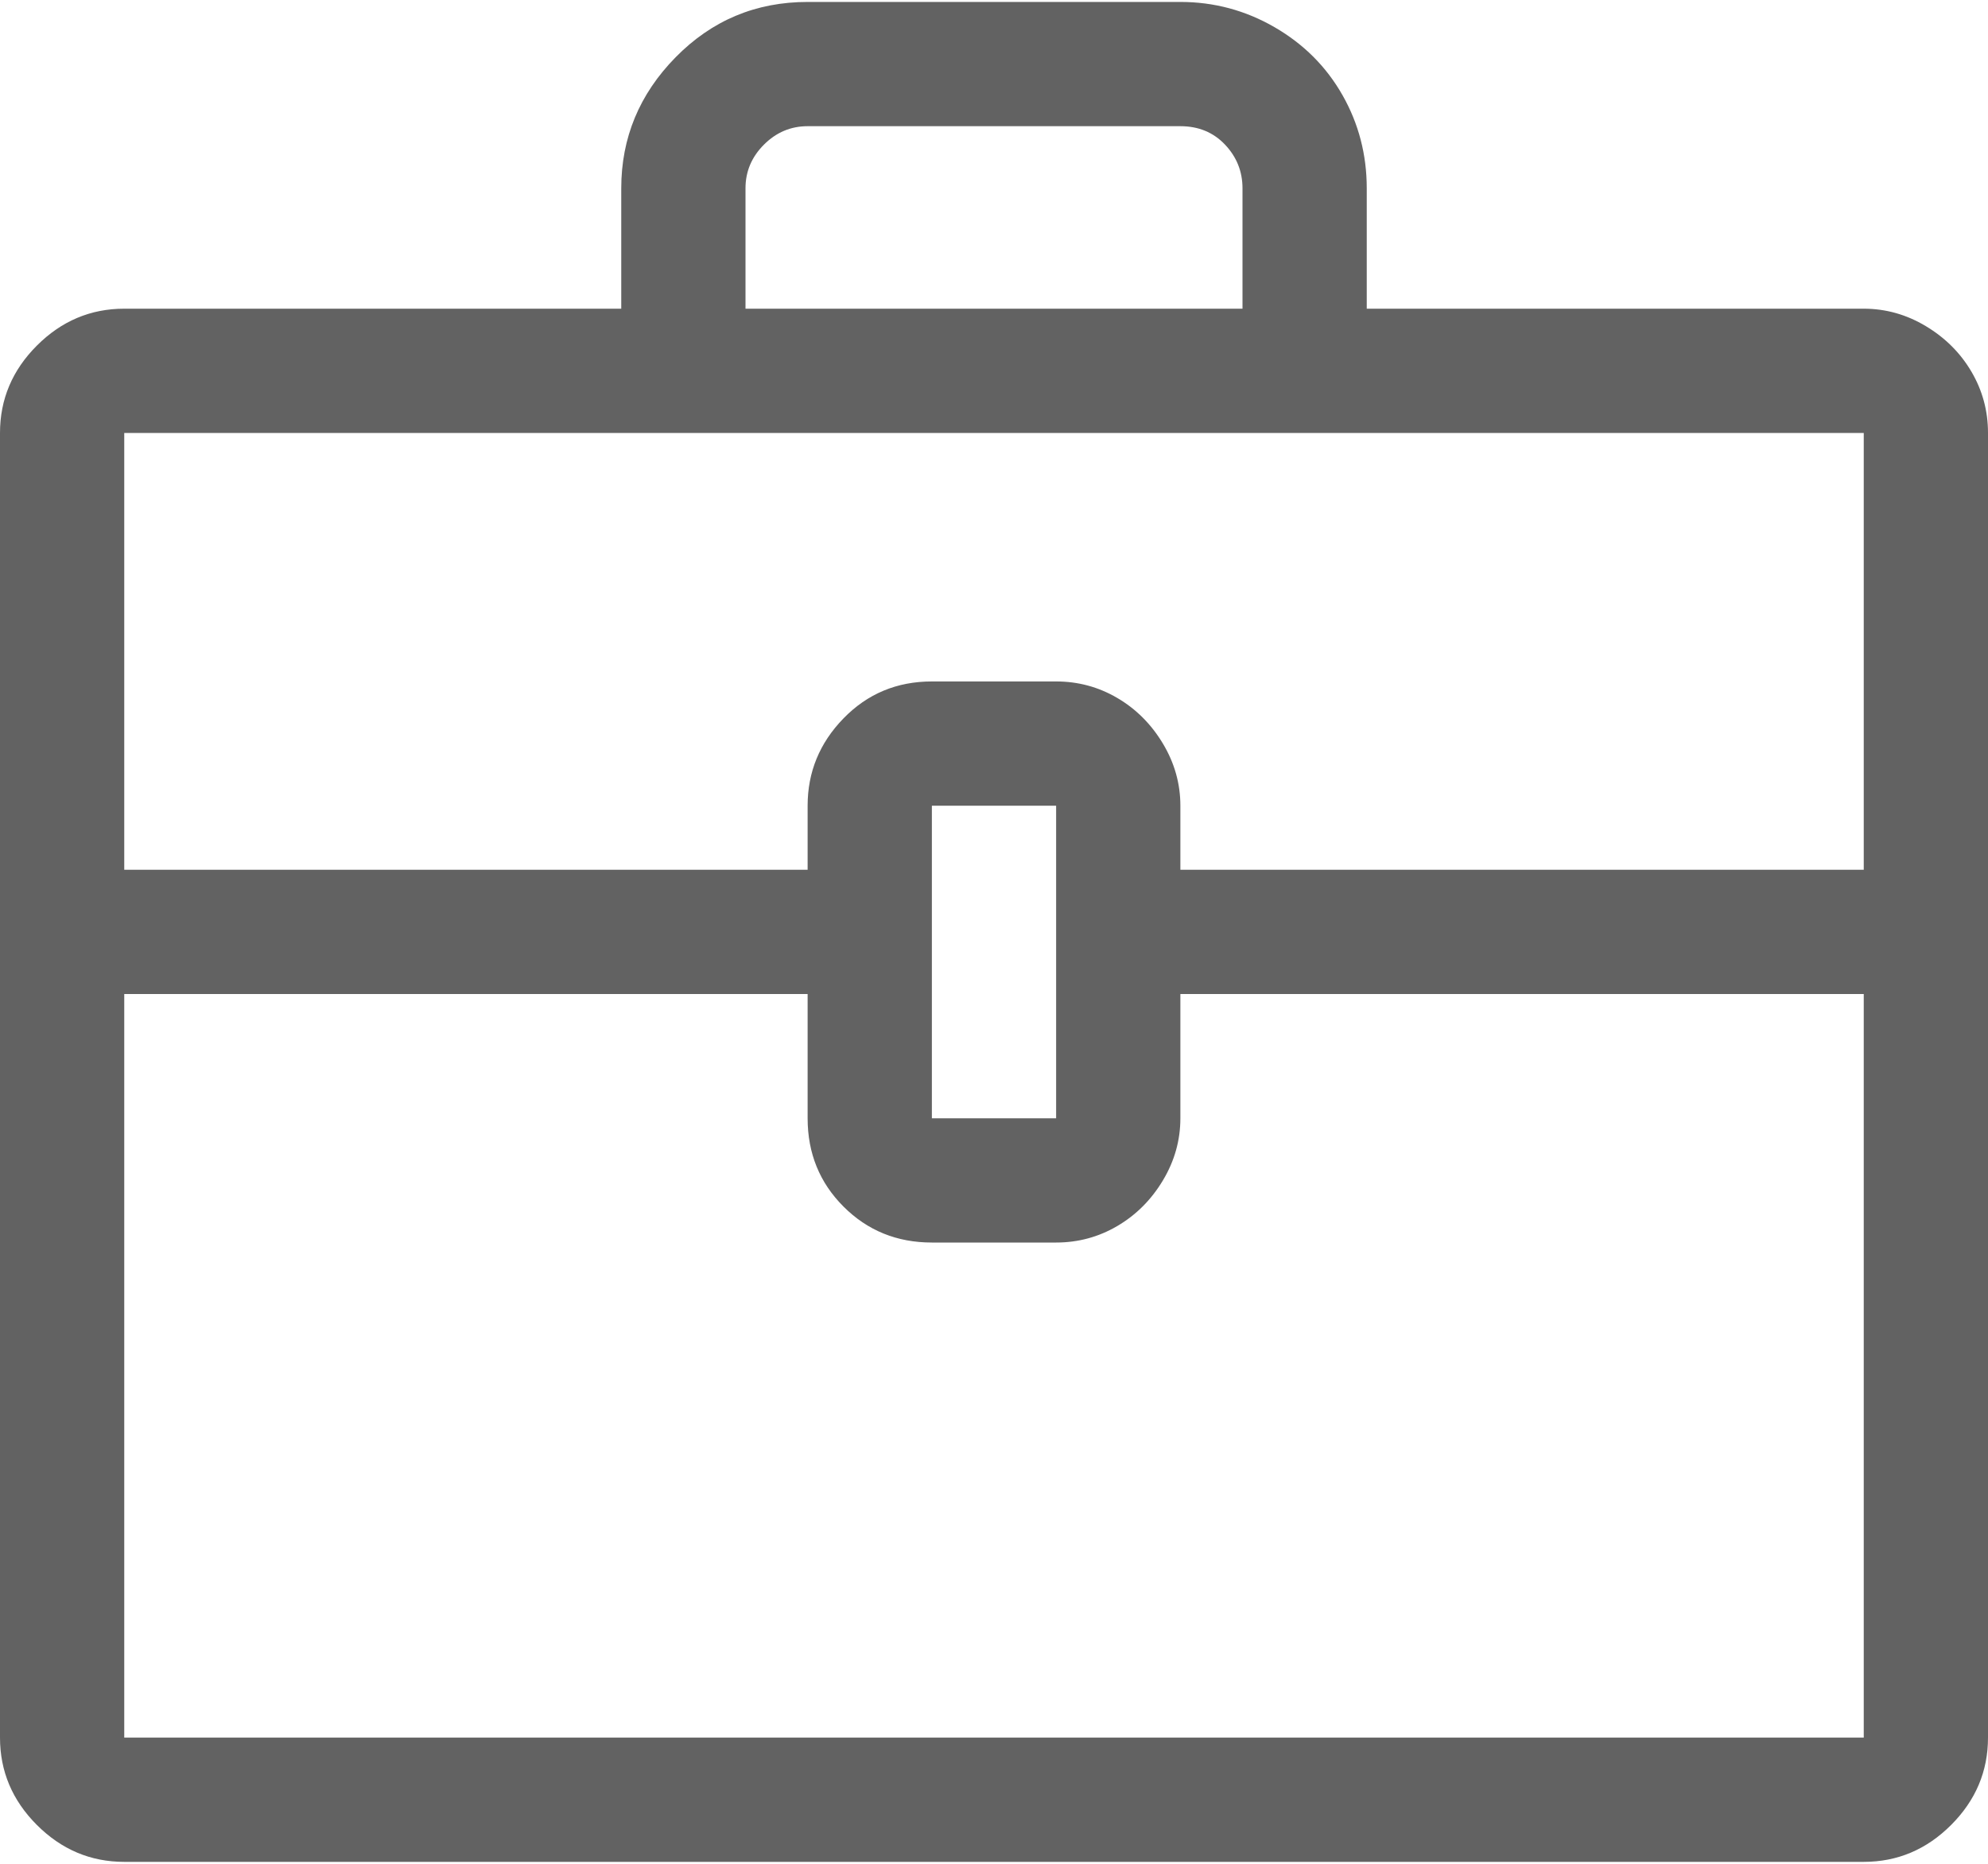
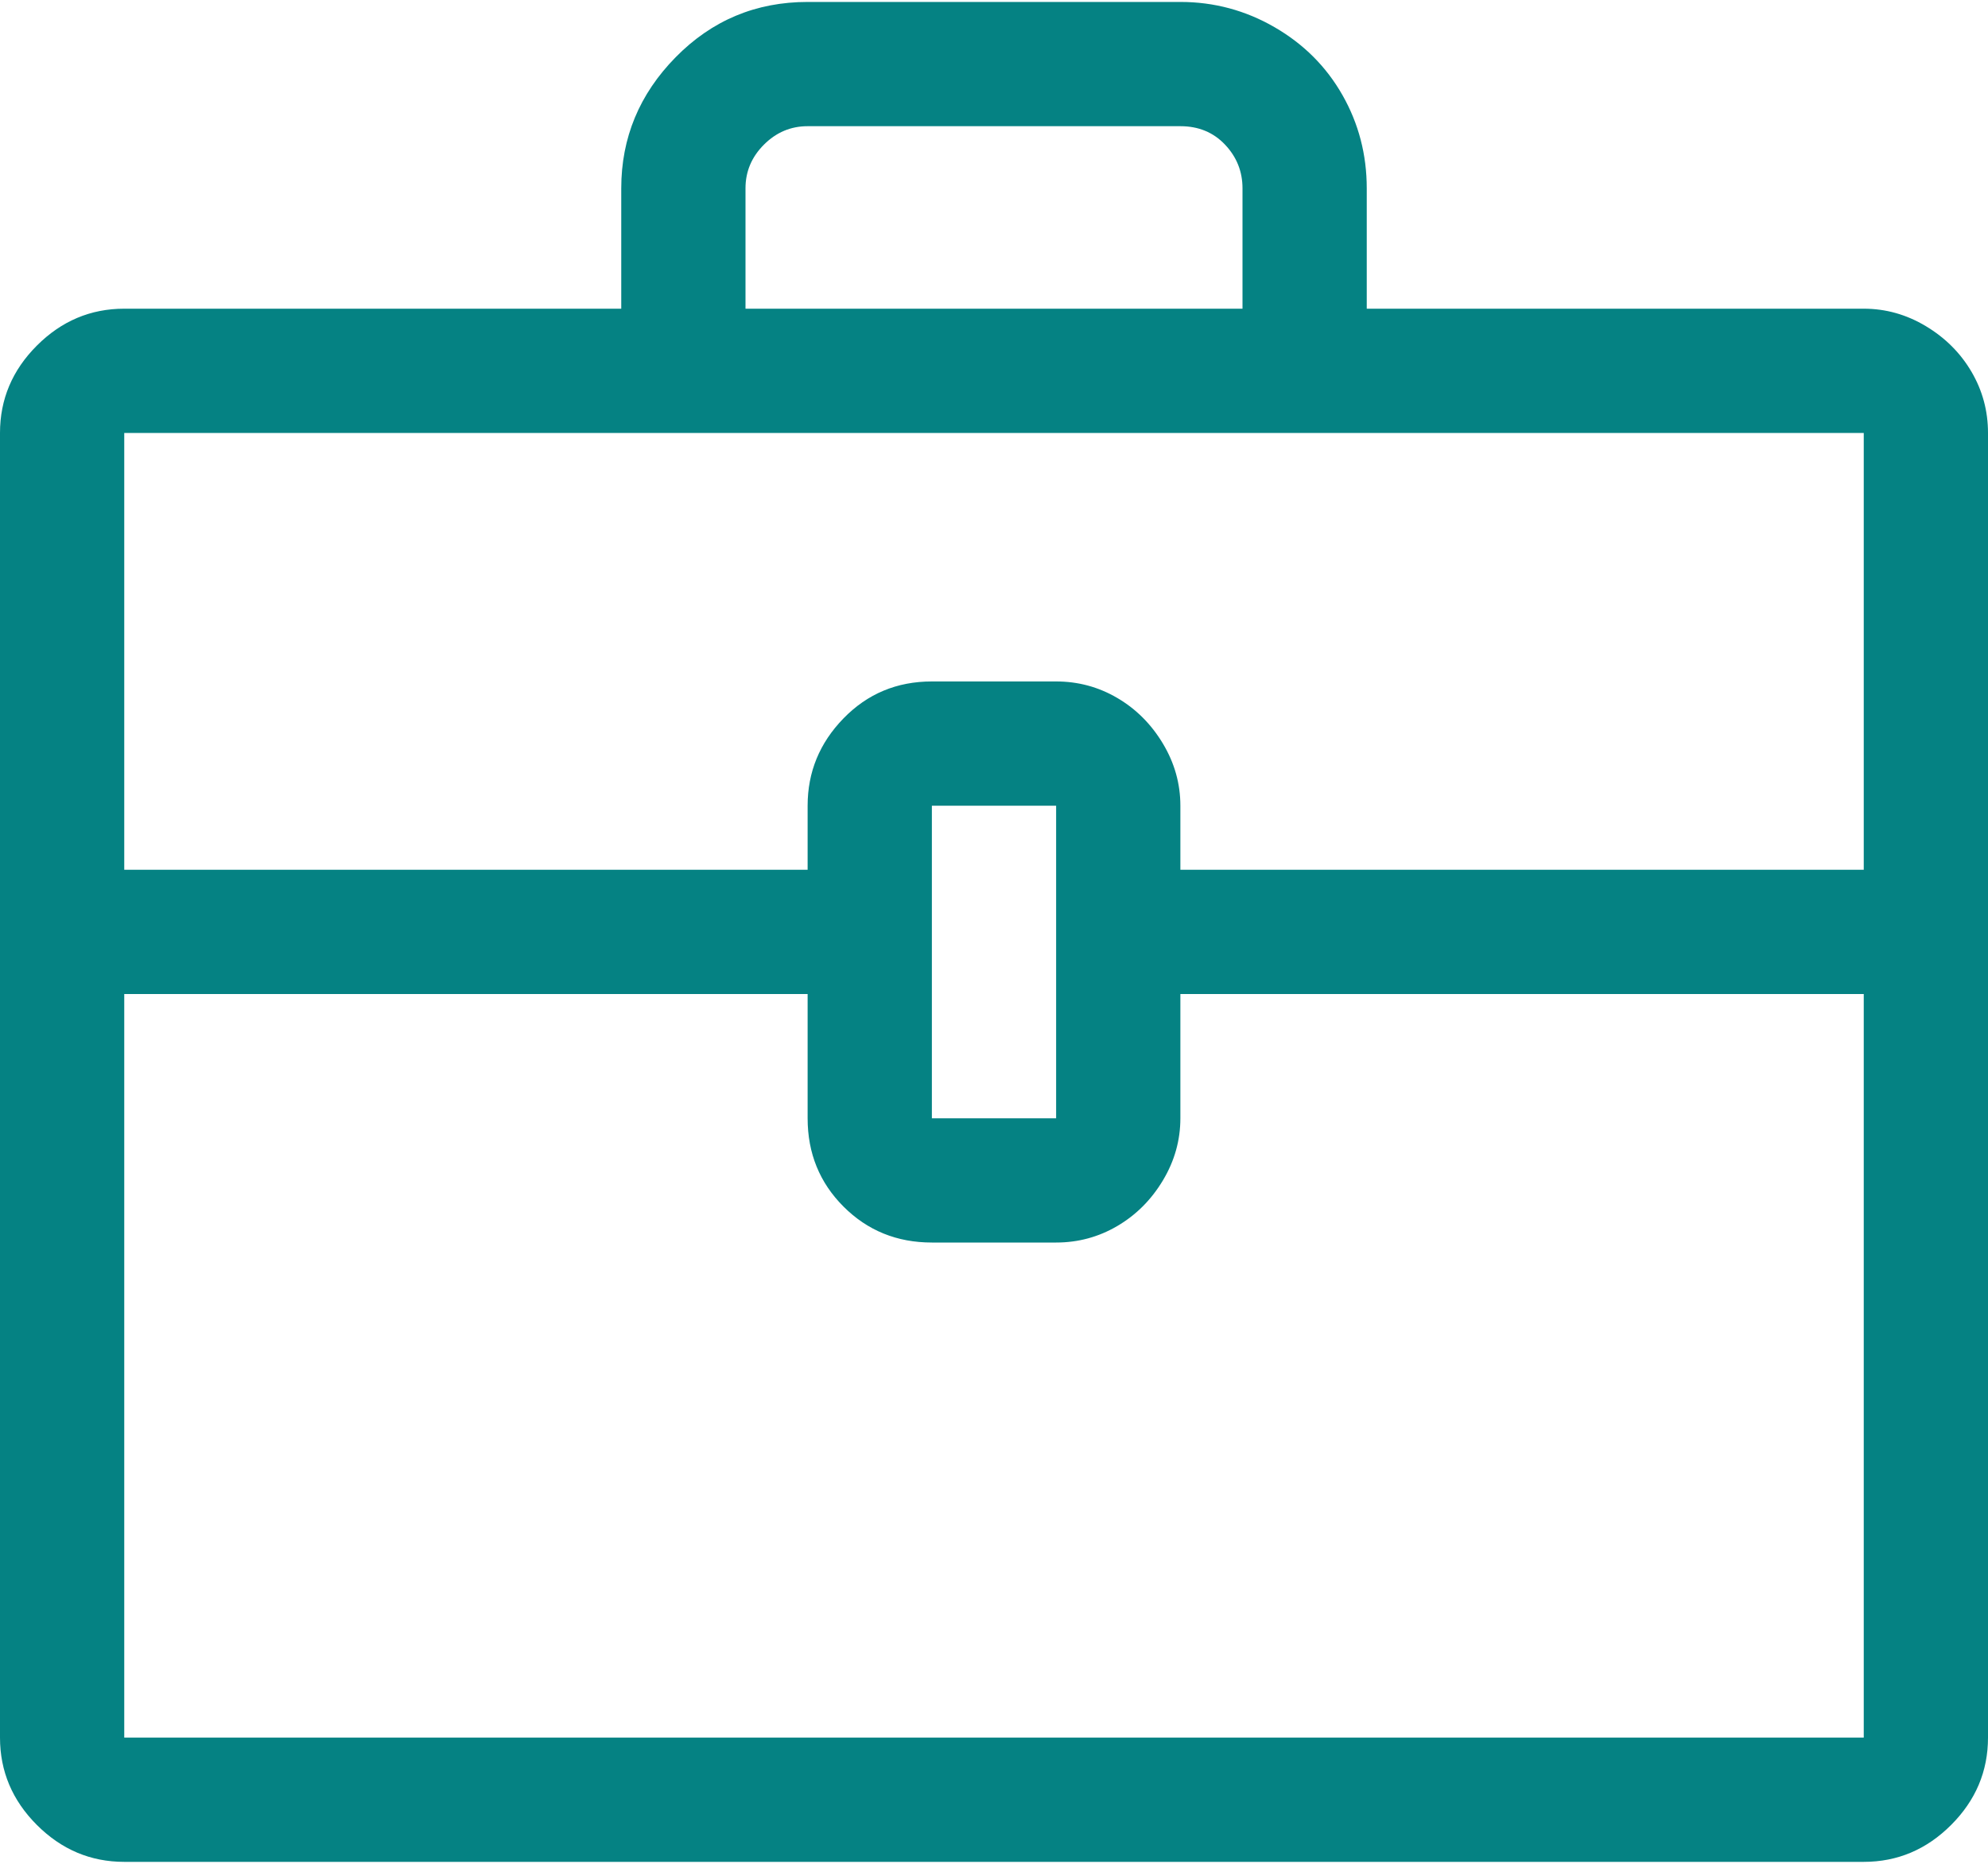
<svg xmlns="http://www.w3.org/2000/svg" width="1024" height="960" style="-ms-transform:rotate(360deg);-webkit-transform:rotate(360deg)" transform="rotate(360)">
-   <path d="M960 159H704V97q0-26-12.5-48t-35-35T608 1H416q-40 0-68 28.5T320 97v62H64q-26 0-45 19T0 223v672q0 26 19 45t45 19h896q26 0 45-19t19-45V223q0-17-8.5-31.5T992 168t-32-9zM384 97q0-13 9.5-22.5T416 65h192q14 0 23 9.5t9 22.5v62H384V97zM64 223h896v225H608v-33q0-17-9-32t-23.5-23.5T544 351h-64q-27 0-45.5 19T416 415v33H64V223zm480 353h-64V415h64v161zM64 895V512h352v64q0 27 18.5 45.5T480 640h64q17 0 31.5-8.5T599 608t9-32v-64h352v383H64z" fill="#626262" />
+   <path d="M960 159H704V97q0-26-12.5-48t-35-35T608 1H416q-40 0-68 28.5T320 97v62H64q-26 0-45 19T0 223v672q0 26 19 45t45 19h896q26 0 45-19t19-45V223q0-17-8.5-31.5T992 168t-32-9zM384 97q0-13 9.5-22.5T416 65h192q14 0 23 9.5t9 22.5v62H384V97zM64 223h896v225H608v-33q0-17-9-32t-23.5-23.5T544 351h-64q-27 0-45.5 19T416 415v33H64V223zm480 353h-64V415h64v161zM64 895V512h352v64q0 27 18.5 45.5T480 640h64q17 0 31.5-8.5T599 608t9-32v-64h352v383H64z" fill="#058283" />
  <path fill="rgba(0, 0, 0, 0)" d="M0 0h1024v960H0z" />
</svg>
